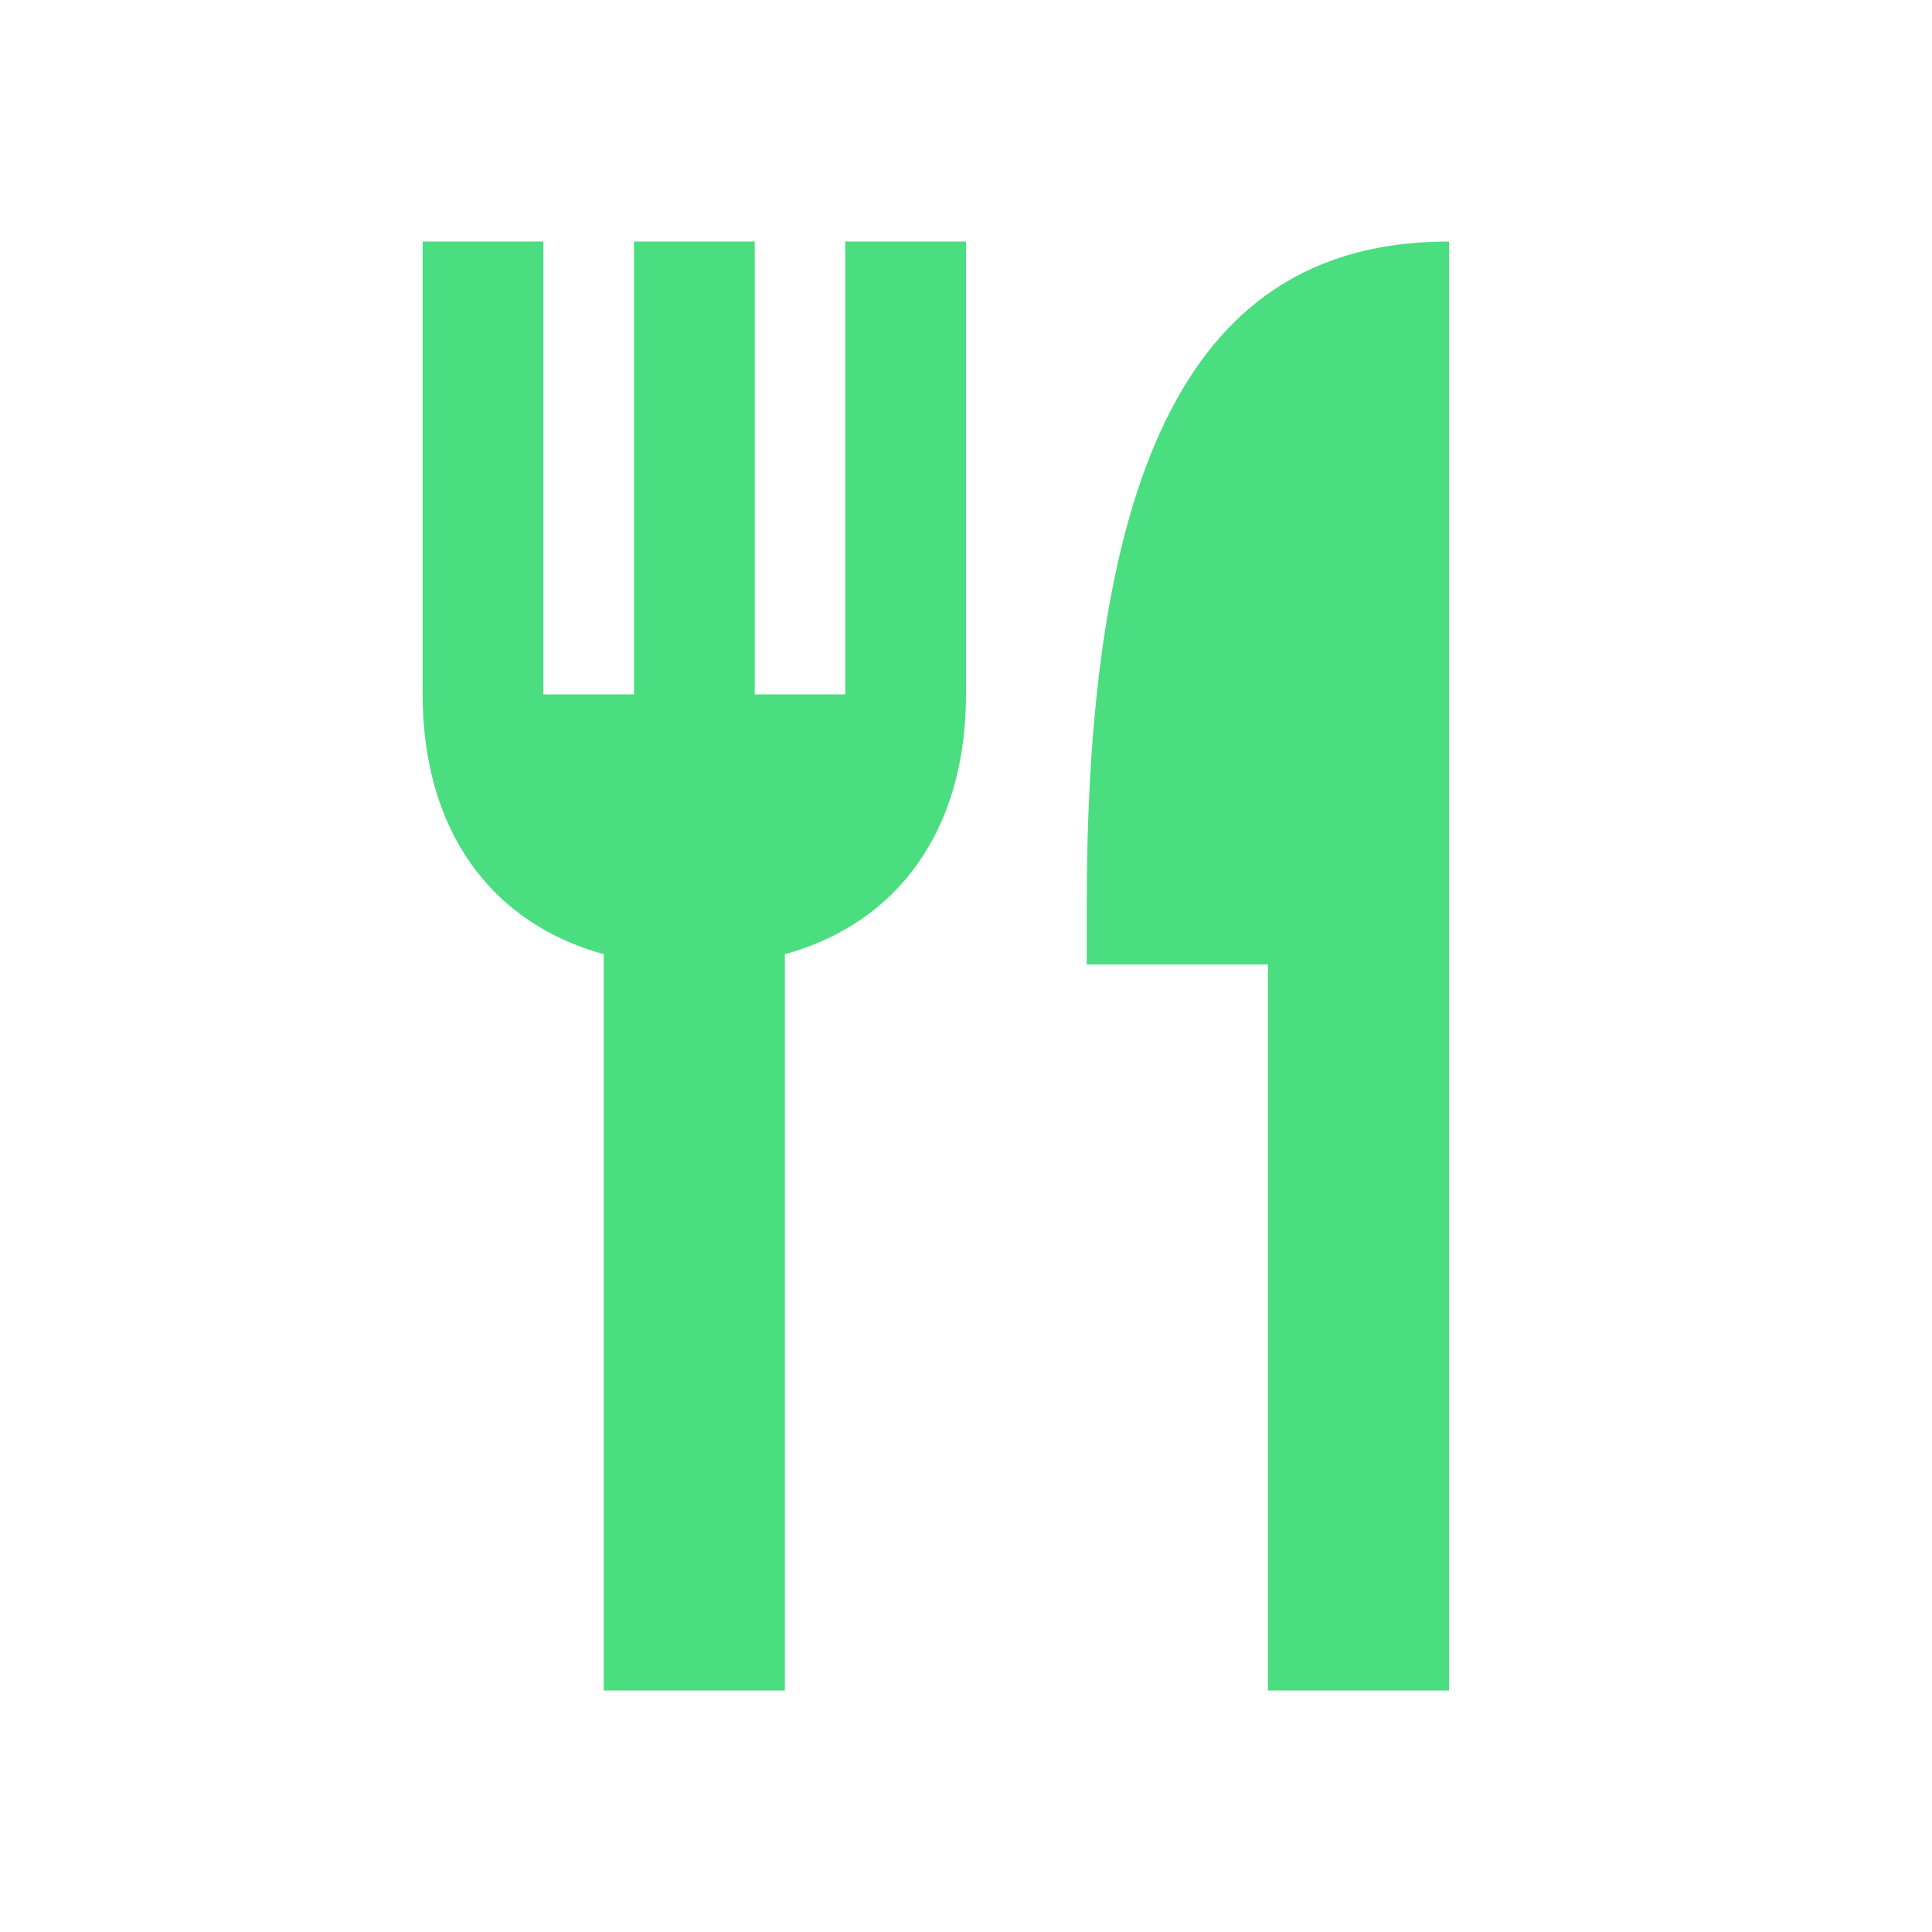
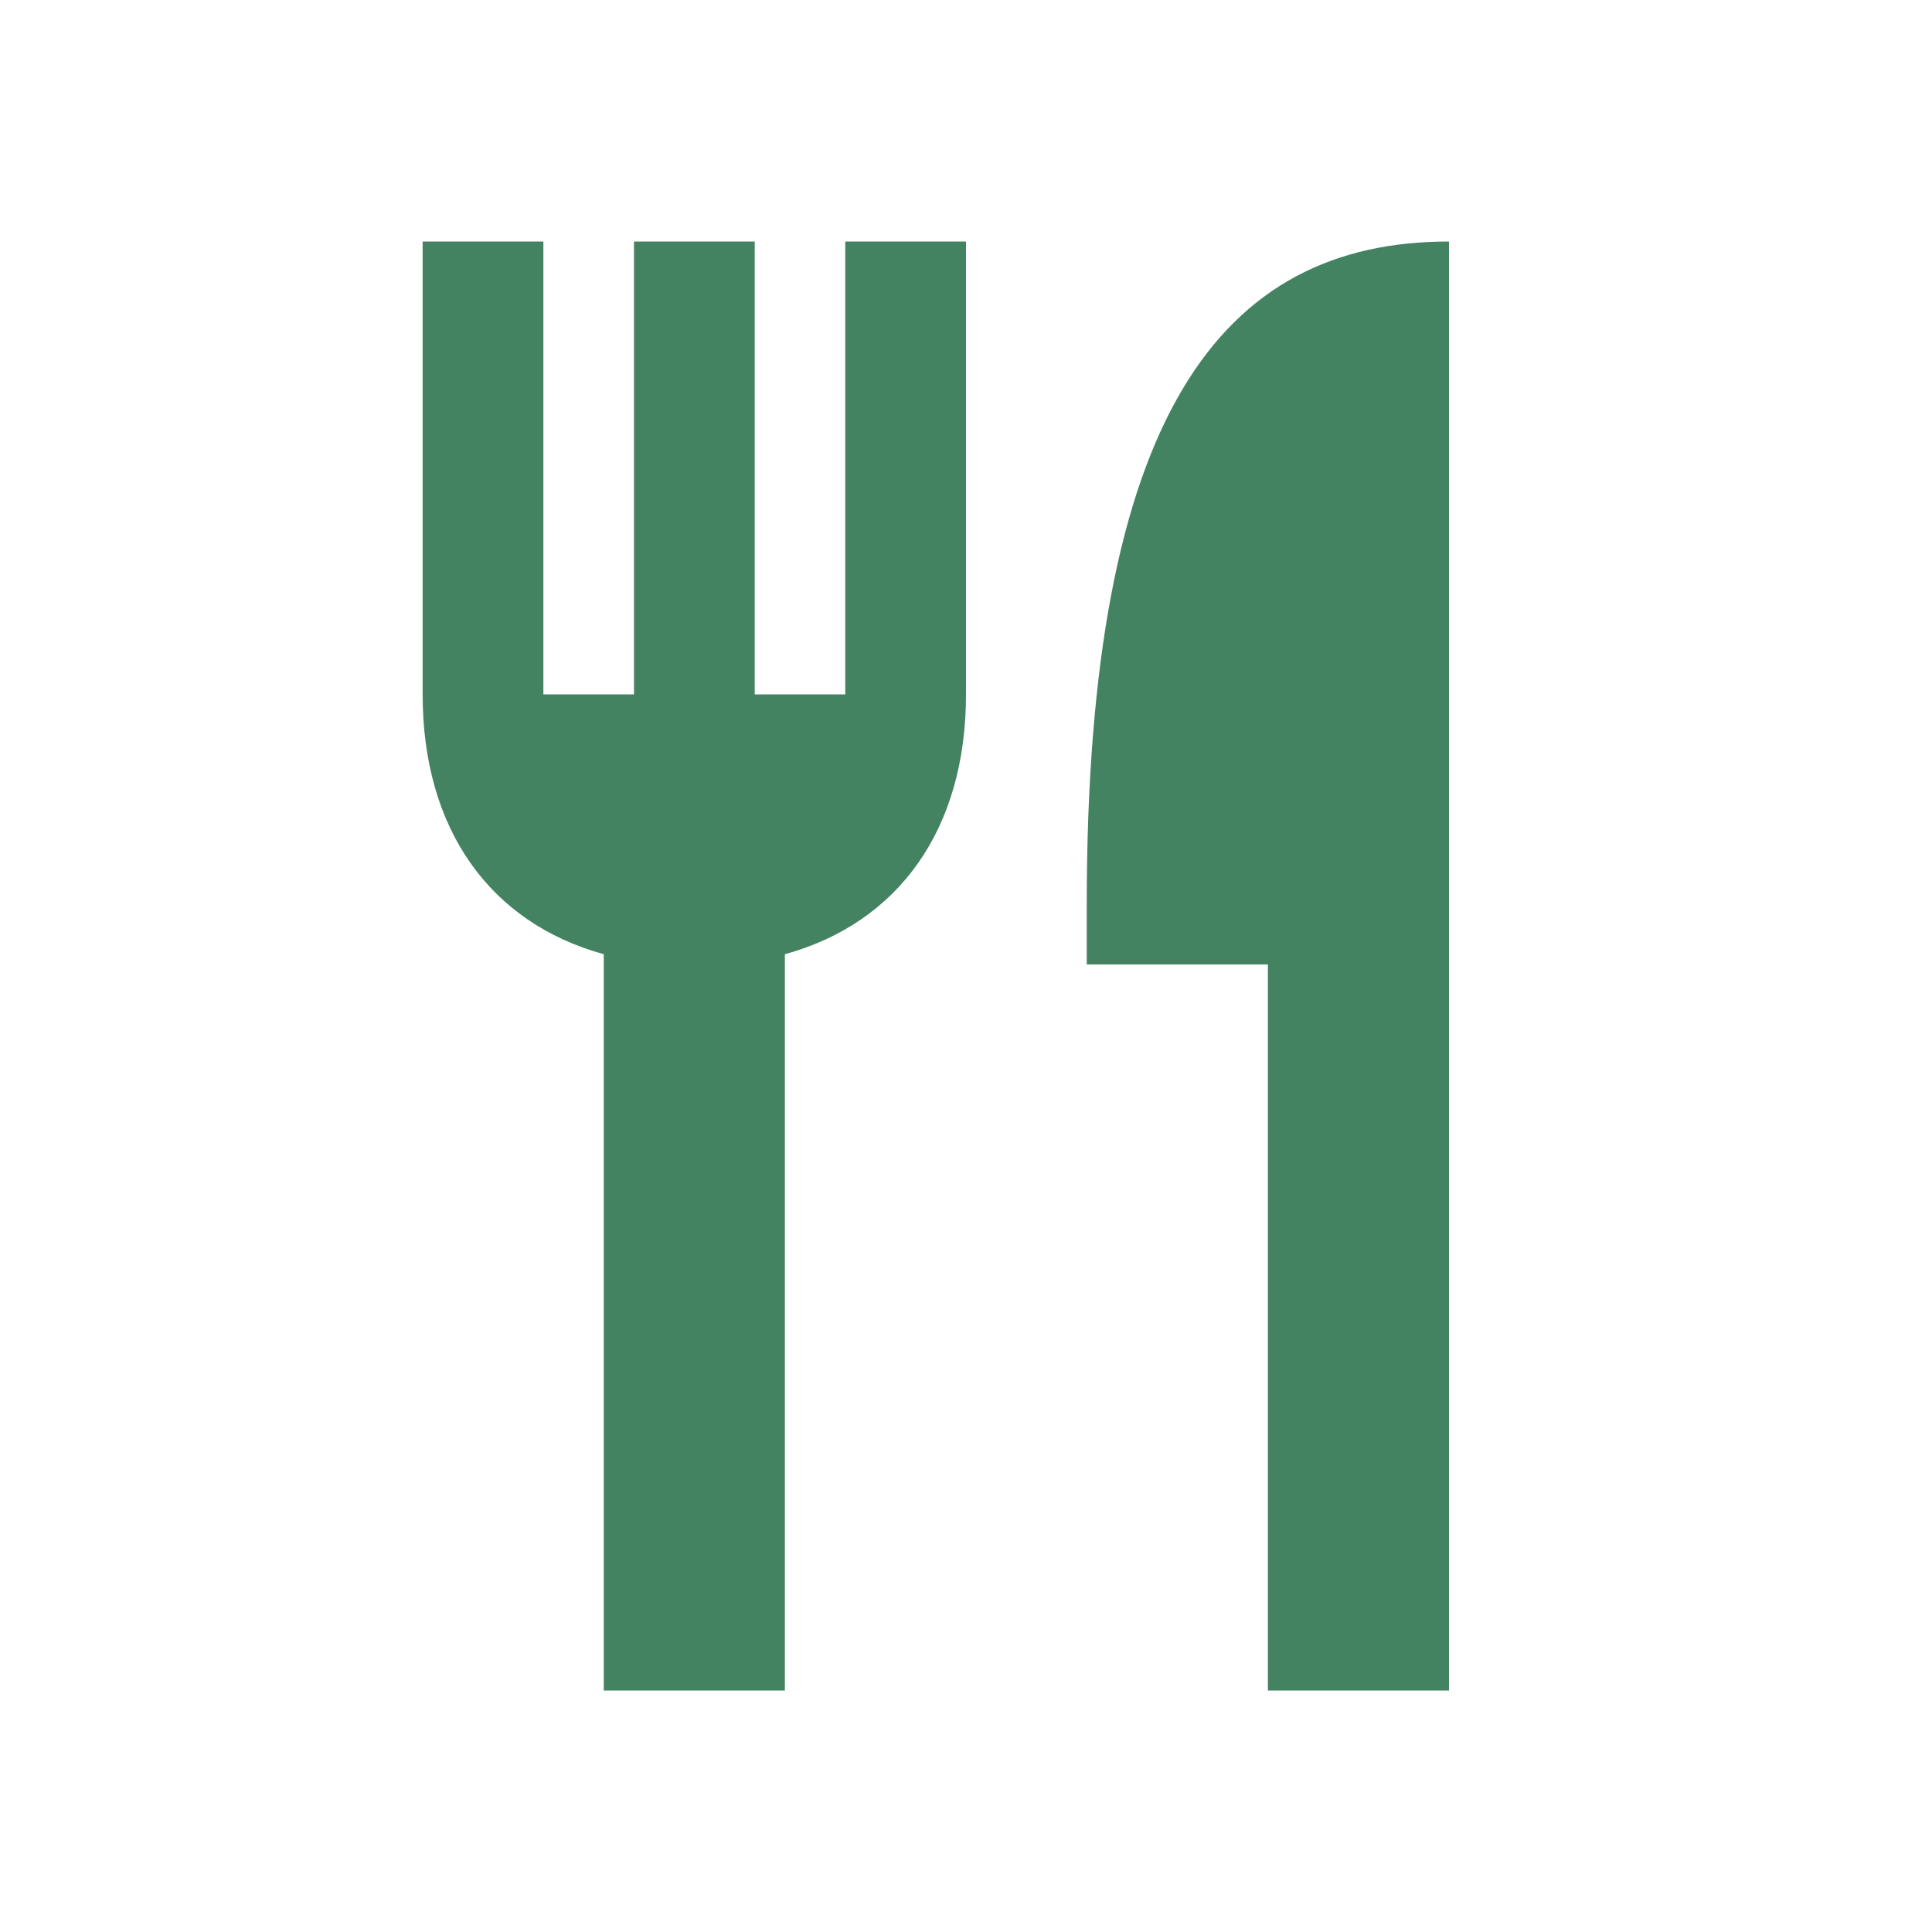
- <svg xmlns="http://www.w3.org/2000/svg" viewBox="0 0 20 20" fill="#4ADE80">
-   <path d="M8.75 2.5H10v4.688c0 1.396-.697 2.365-1.875 2.69V17.5H6.25V9.878c-1.178-.325-1.875-1.294-1.875-2.69V2.5h1.25v4.688h.938V2.5h1.25v4.688h.937zm2.5 6.86v.624h1.875V17.5H15v-15c-2.36 0-3.75 1.797-3.75 6.86" fill="#4ADE80" />
+ <svg xmlns="http://www.w3.org/2000/svg" viewBox="0 0 20 20" fill="#448361">
+   <path d="M8.75 2.5H10v4.688c0 1.396-.697 2.365-1.875 2.69V17.5H6.25V9.878c-1.178-.325-1.875-1.294-1.875-2.69V2.5h1.25v4.688h.938V2.5h1.25v4.688h.937zm2.5 6.86v.624h1.875V17.5H15v-15c-2.36 0-3.75 1.797-3.75 6.86" fill="#448361" />
</svg>
